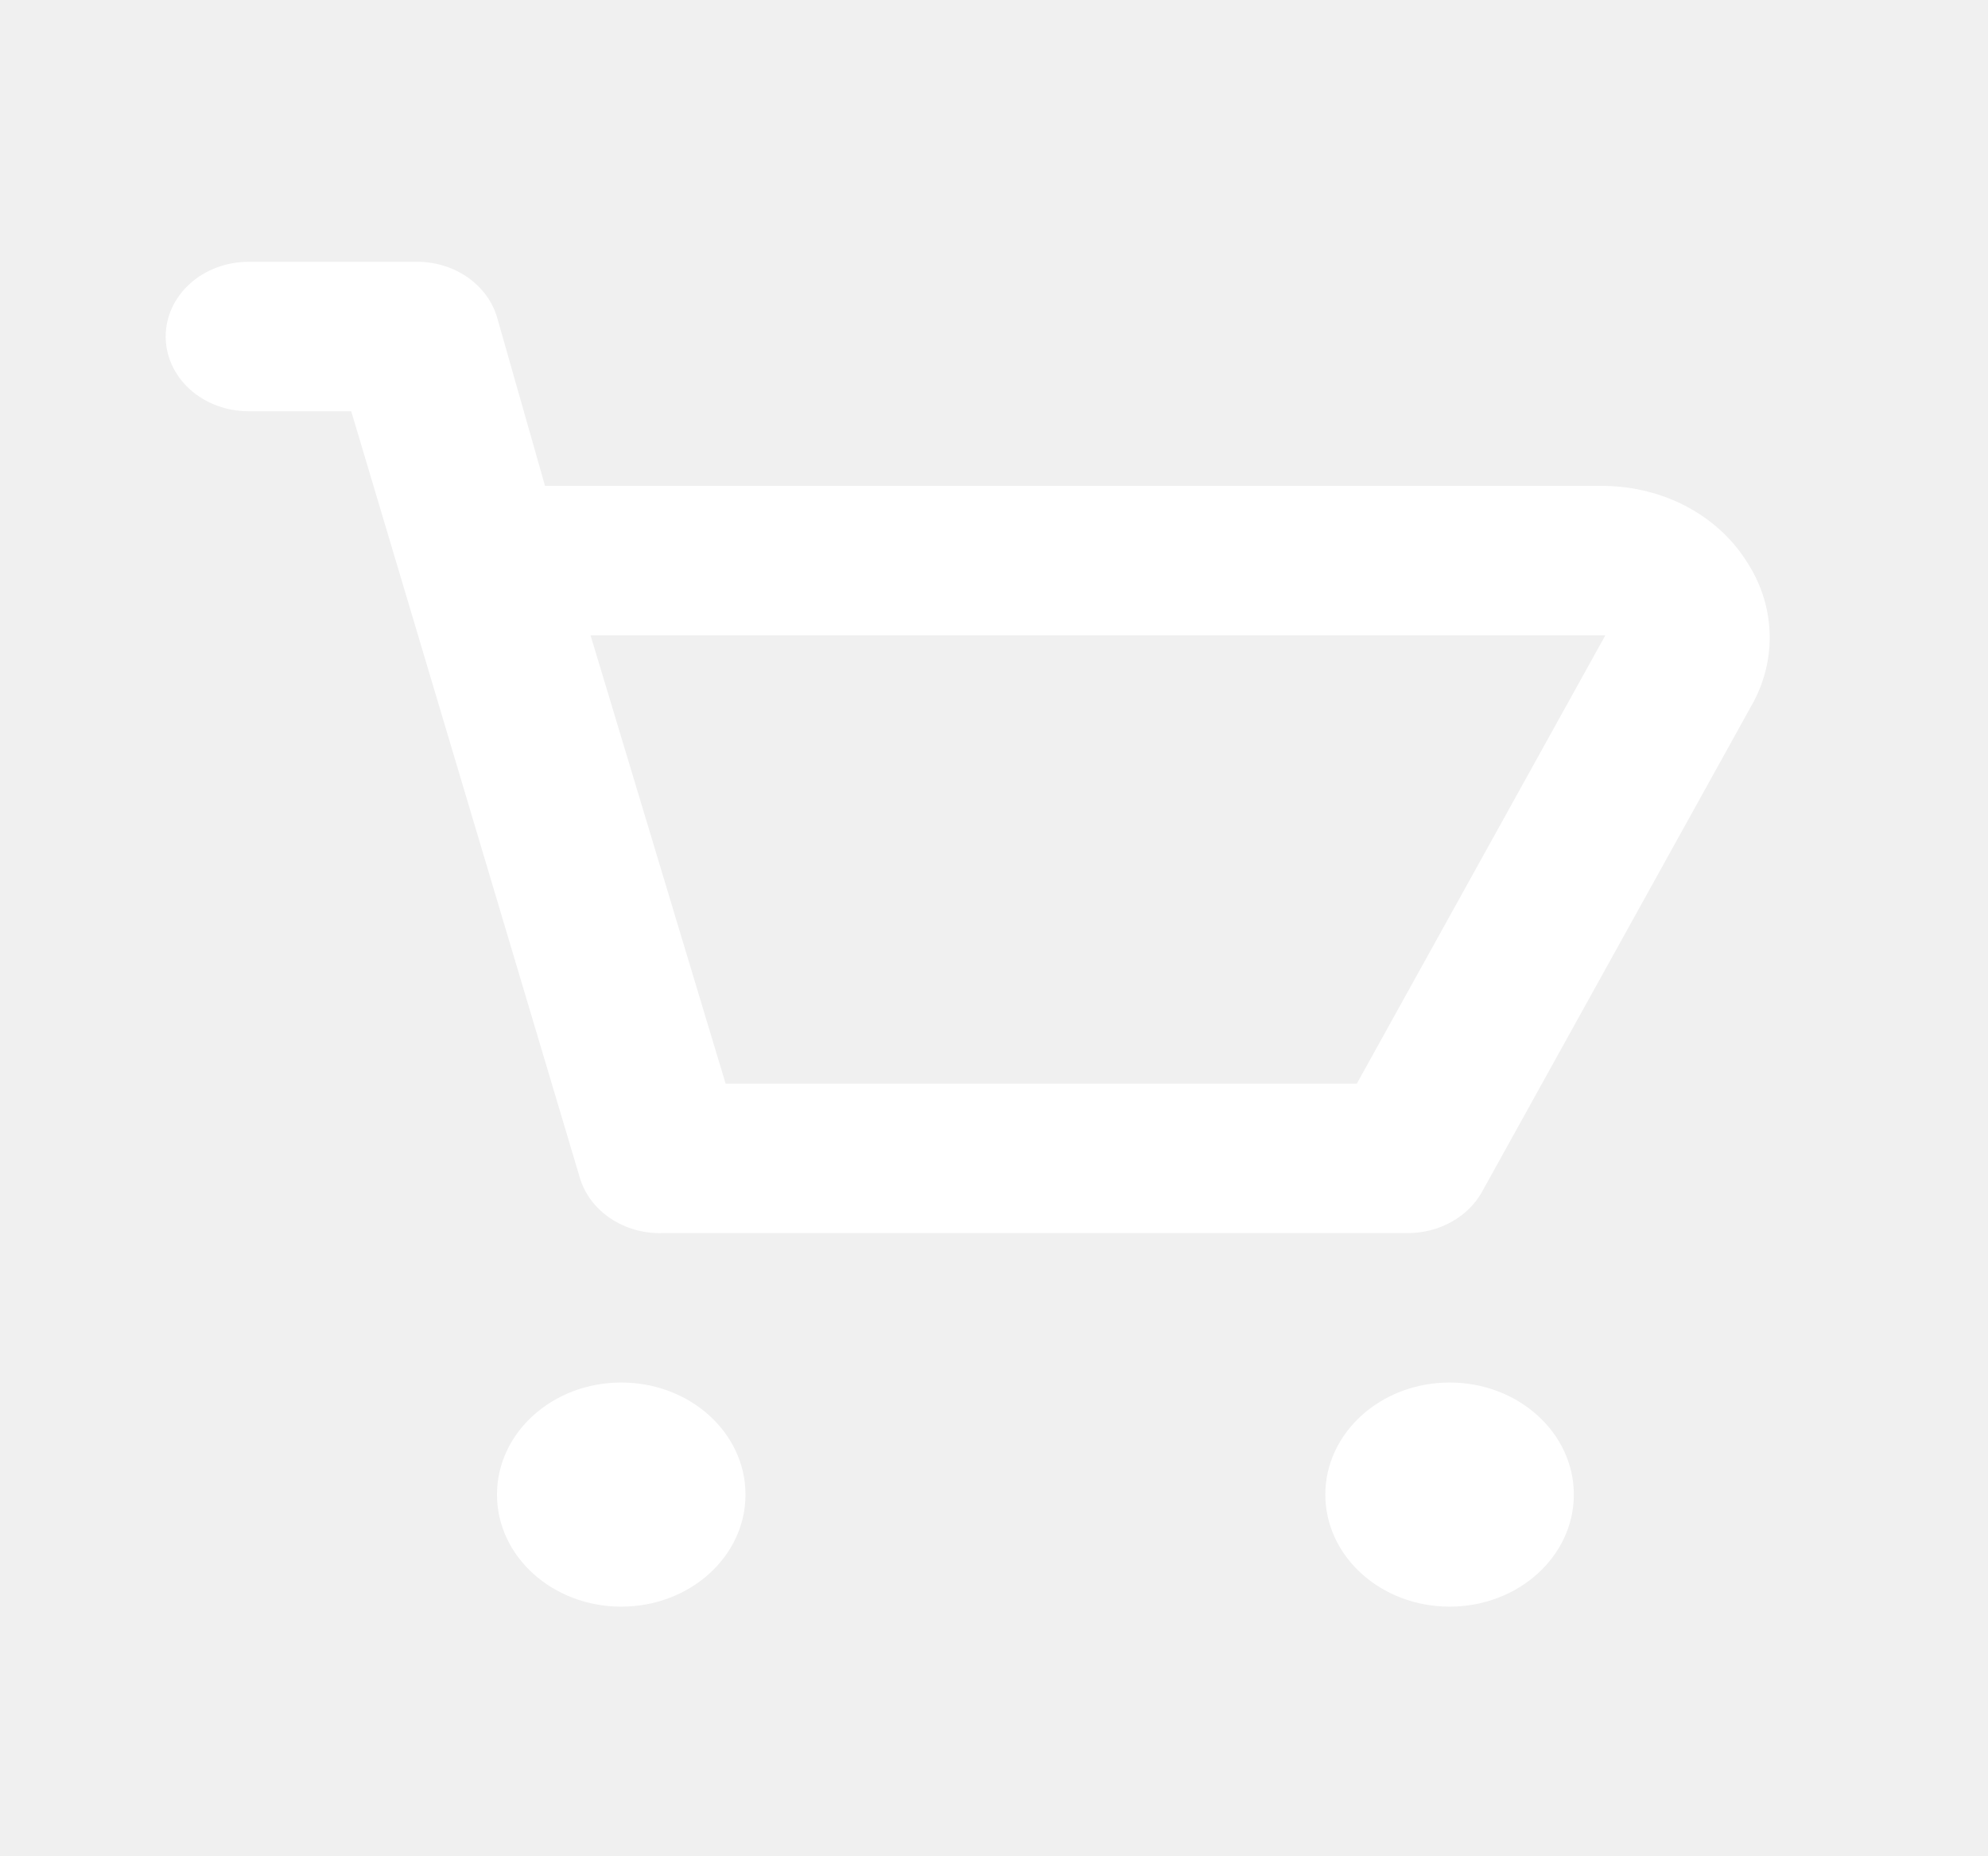
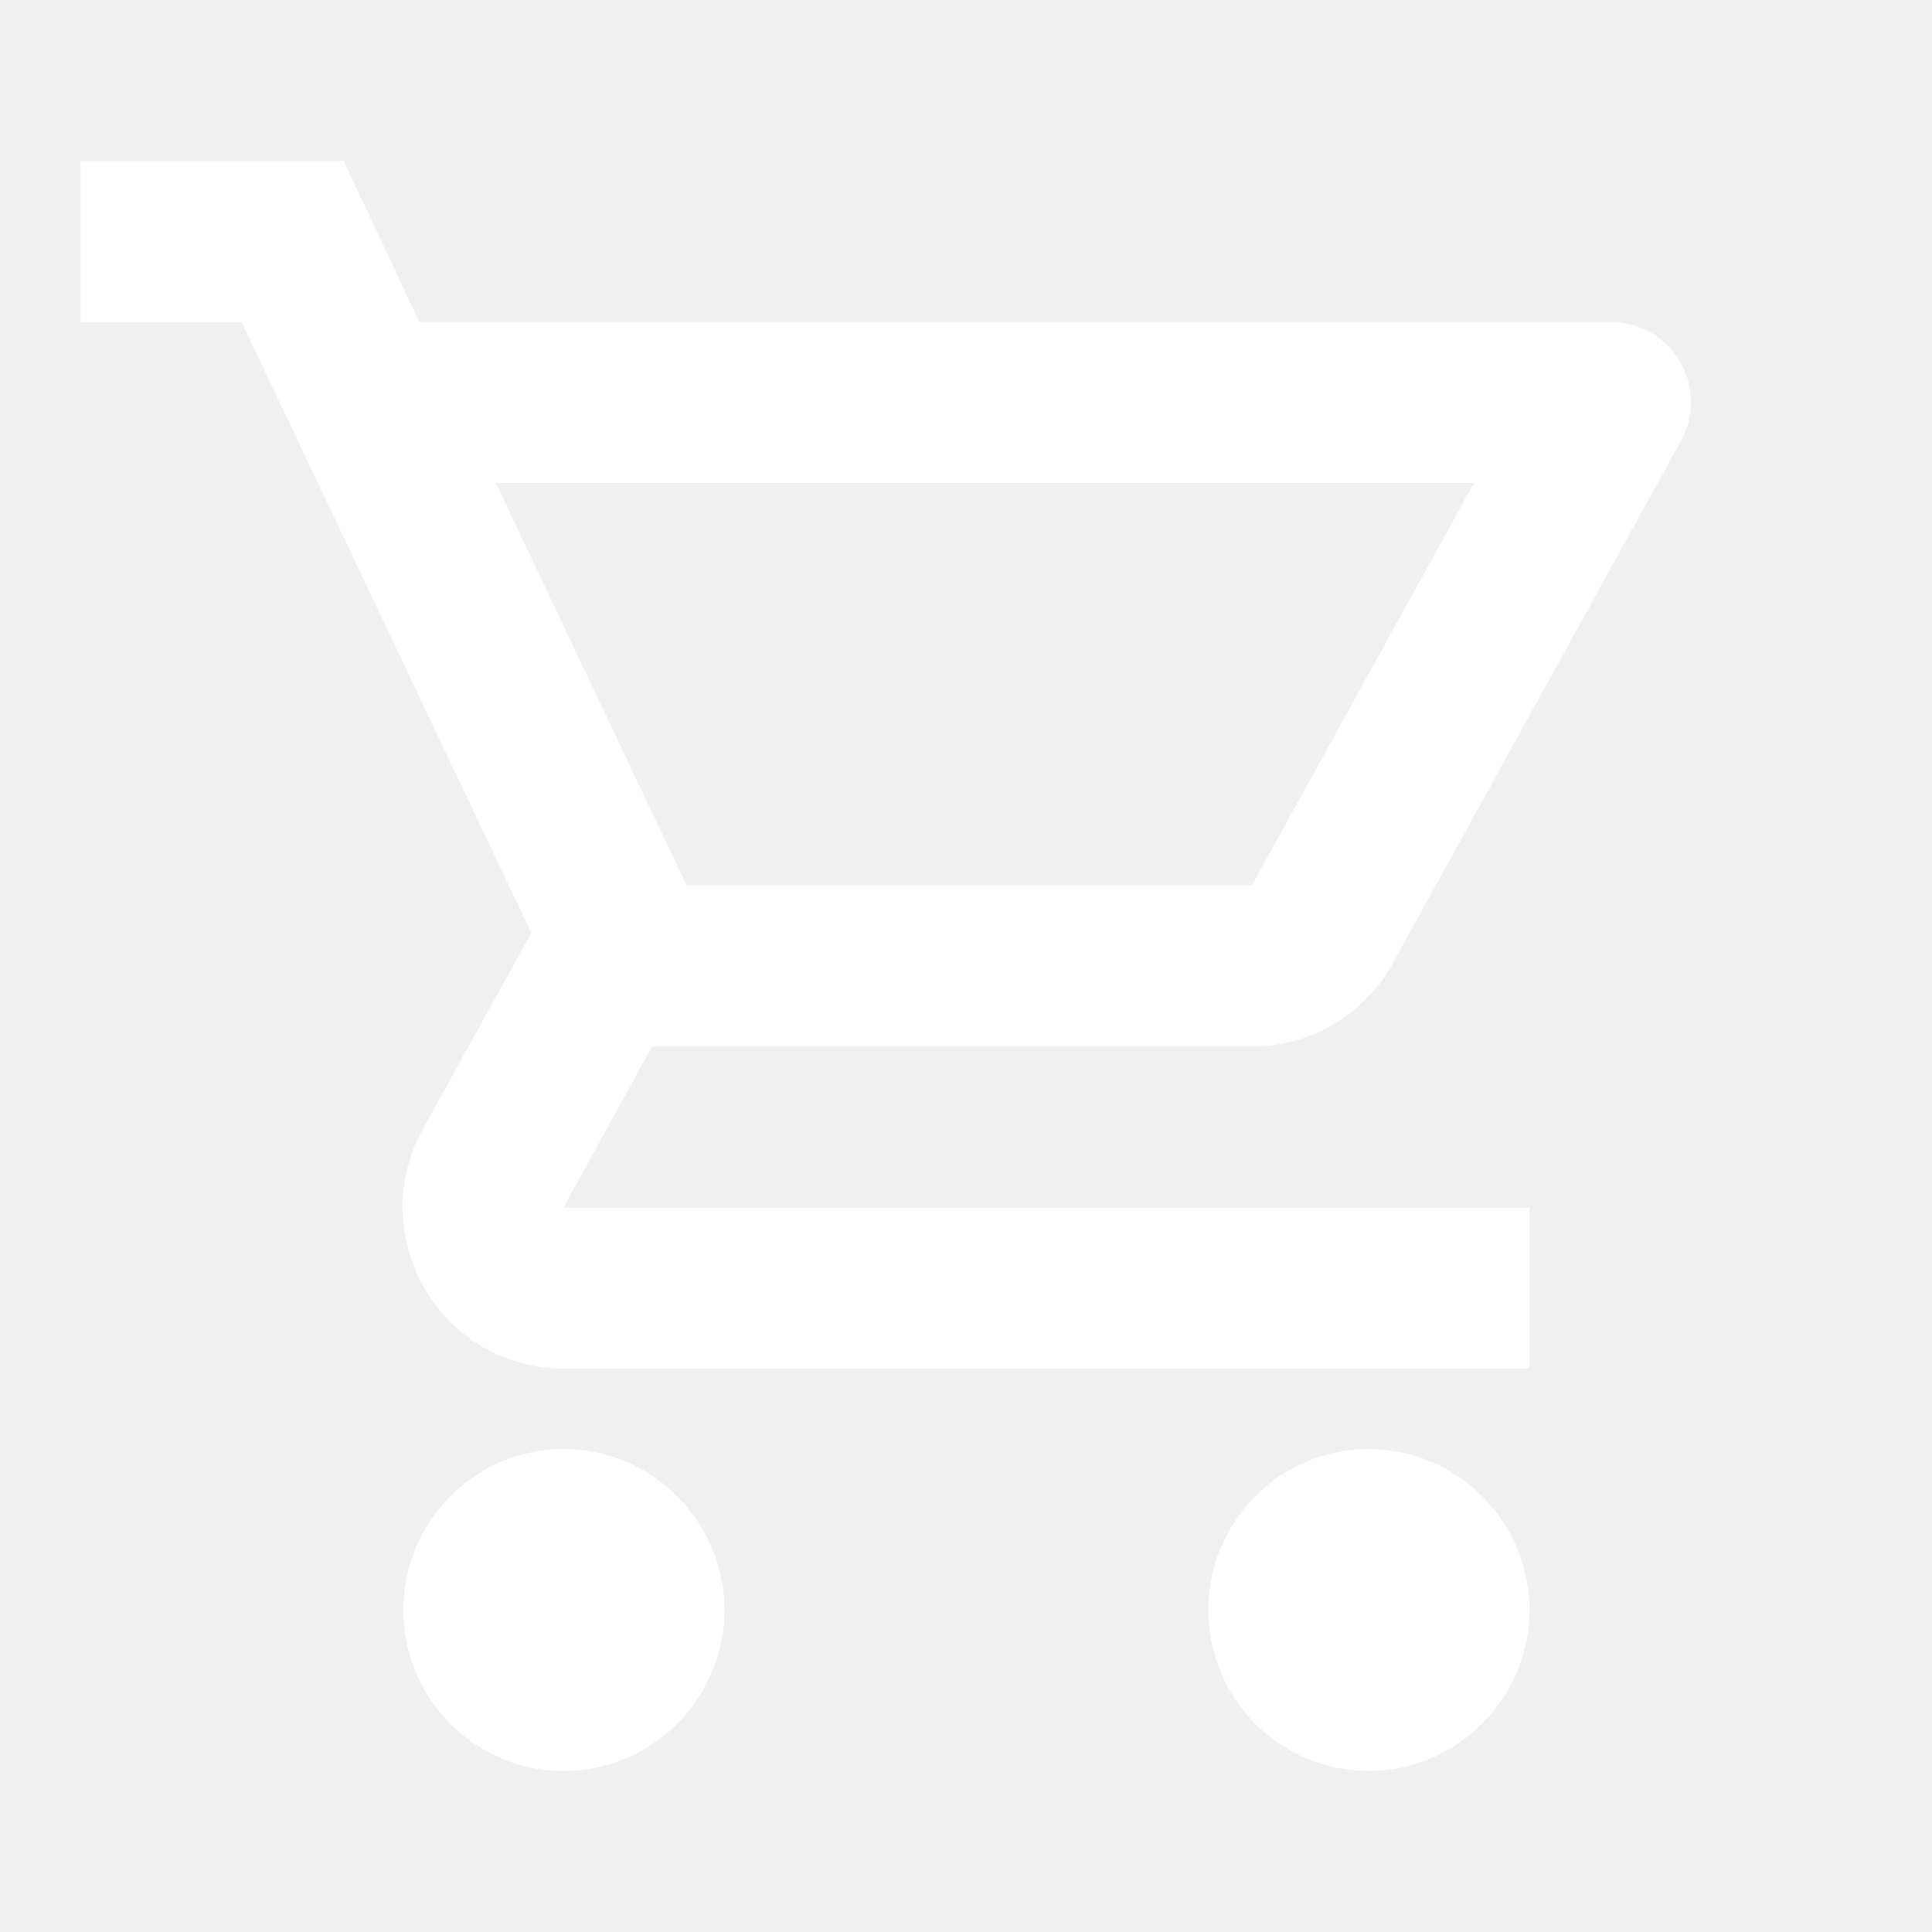
- <svg xmlns="http://www.w3.org/2000/svg" width="30" height="28" viewBox="0 0 30 28" fill="none">
-   <path d="M26.35 8.461C26.134 8.123 25.825 7.842 25.452 7.644C25.08 7.447 24.657 7.34 24.225 7.333H8.225L7.5 4.785C7.427 4.539 7.263 4.323 7.036 4.171C6.809 4.02 6.532 3.942 6.25 3.951H3.75C3.418 3.951 3.101 4.07 2.866 4.281C2.632 4.493 2.5 4.779 2.5 5.078C2.5 5.377 2.632 5.664 2.866 5.876C3.101 6.087 3.418 6.206 3.75 6.206H5.3L8.75 17.773C8.823 18.02 8.987 18.236 9.214 18.387C9.441 18.539 9.718 18.617 10 18.608H21.25C21.481 18.607 21.707 18.549 21.903 18.439C22.1 18.33 22.259 18.174 22.363 17.988L26.462 10.592C26.64 10.256 26.723 9.885 26.703 9.513C26.684 9.142 26.562 8.78 26.35 8.461ZM20.475 16.353H10.95L8.912 9.588H24.225L20.475 16.353Z" fill="white" />
-   <path d="M9.375 24.245C10.411 24.245 11.25 23.488 11.25 22.554C11.25 21.62 10.411 20.863 9.375 20.863C8.339 20.863 7.5 21.62 7.5 22.554C7.5 23.488 8.339 24.245 9.375 24.245Z" fill="white" />
-   <path d="M21.875 24.245C22.91 24.245 23.75 23.488 23.75 22.554C23.75 21.62 22.91 20.863 21.875 20.863C20.84 20.863 20 21.62 20 22.554C20 23.488 20.84 24.245 21.875 24.245Z" fill="white" />
+ <svg xmlns="http://www.w3.org/2000/svg" width="32" height="32" viewBox="0 0 24 24">
+   <path fill="white" d="M15.55 13c.75 0 1.41-.41 1.75-1.03l3.58-6.49A.996.996 0 0 0 20.01 4H5.21l-.94-2H1v2h2l3.6 7.59l-1.35 2.44C4.52 15.37 5.48 17 7 17h12v-2H7l1.1-2zM6.16 6h12.15l-2.76 5H8.53zM7 18c-1.1 0-1.99.9-1.99 2S5.9 22 7 22s2-.9 2-2s-.9-2-2-2m10 0c-1.1 0-1.99.9-1.99 2s.89 2 1.99 2s2-.9 2-2s-.9-2-2-2" />
</svg>
